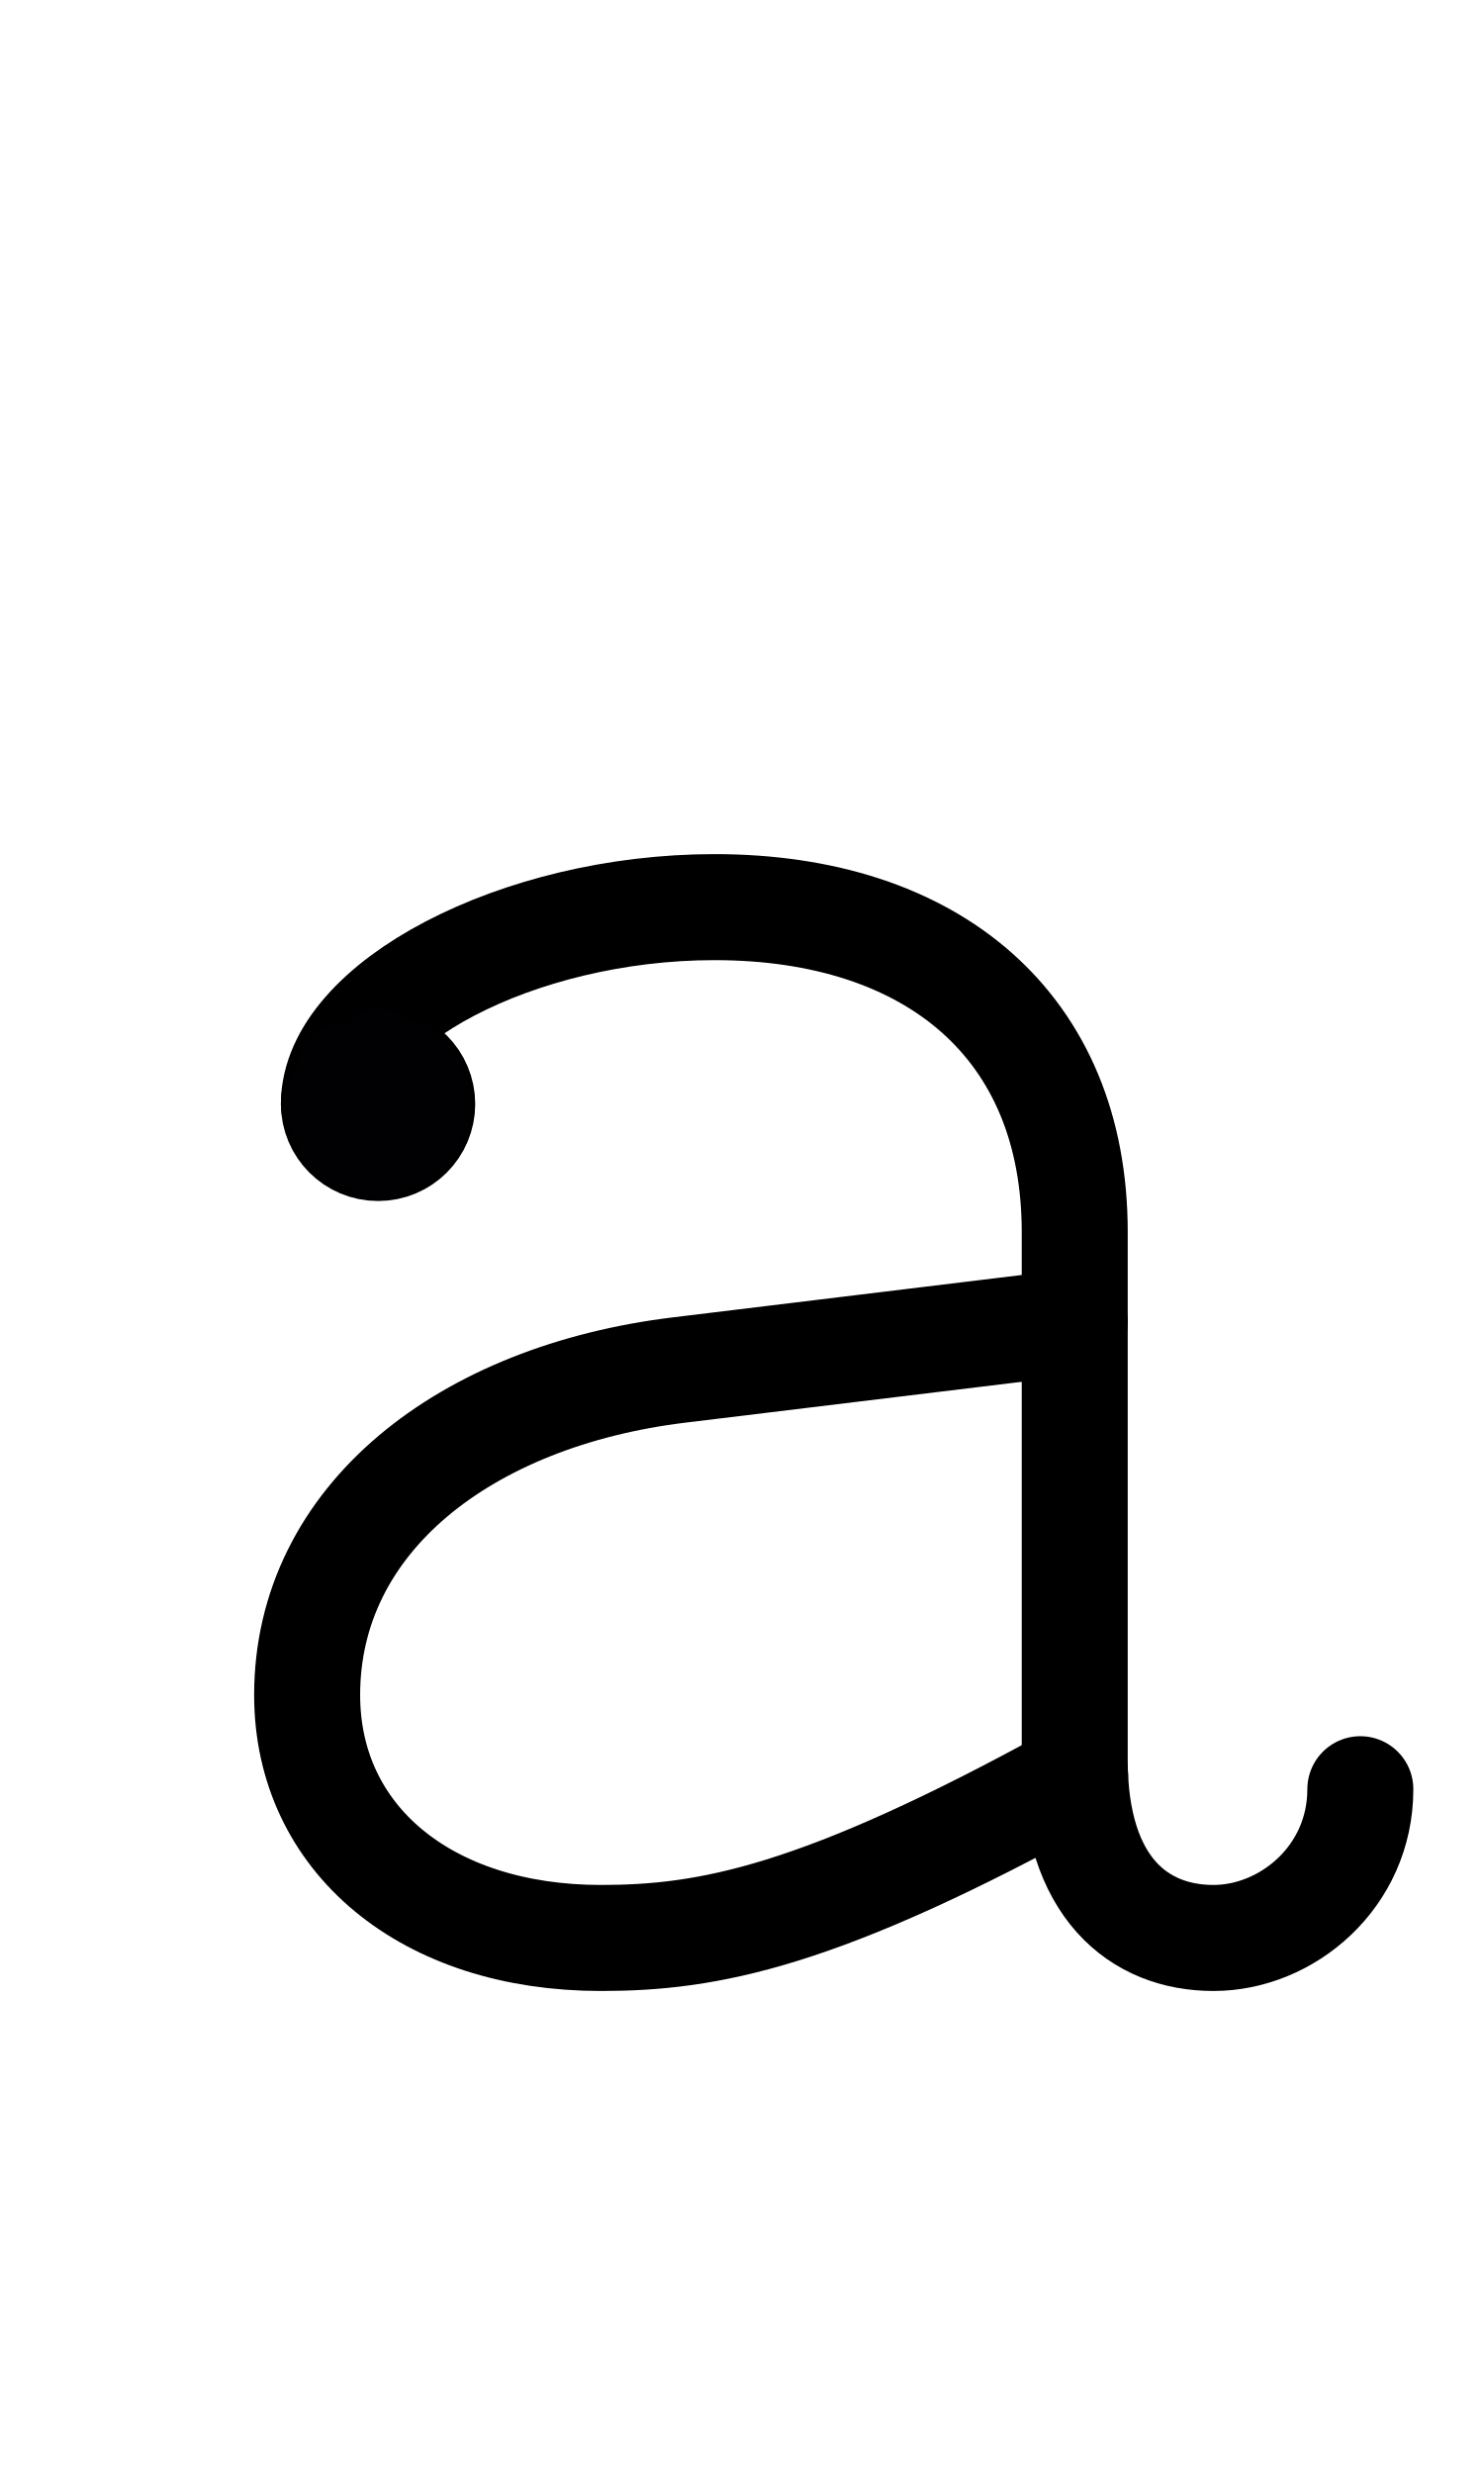
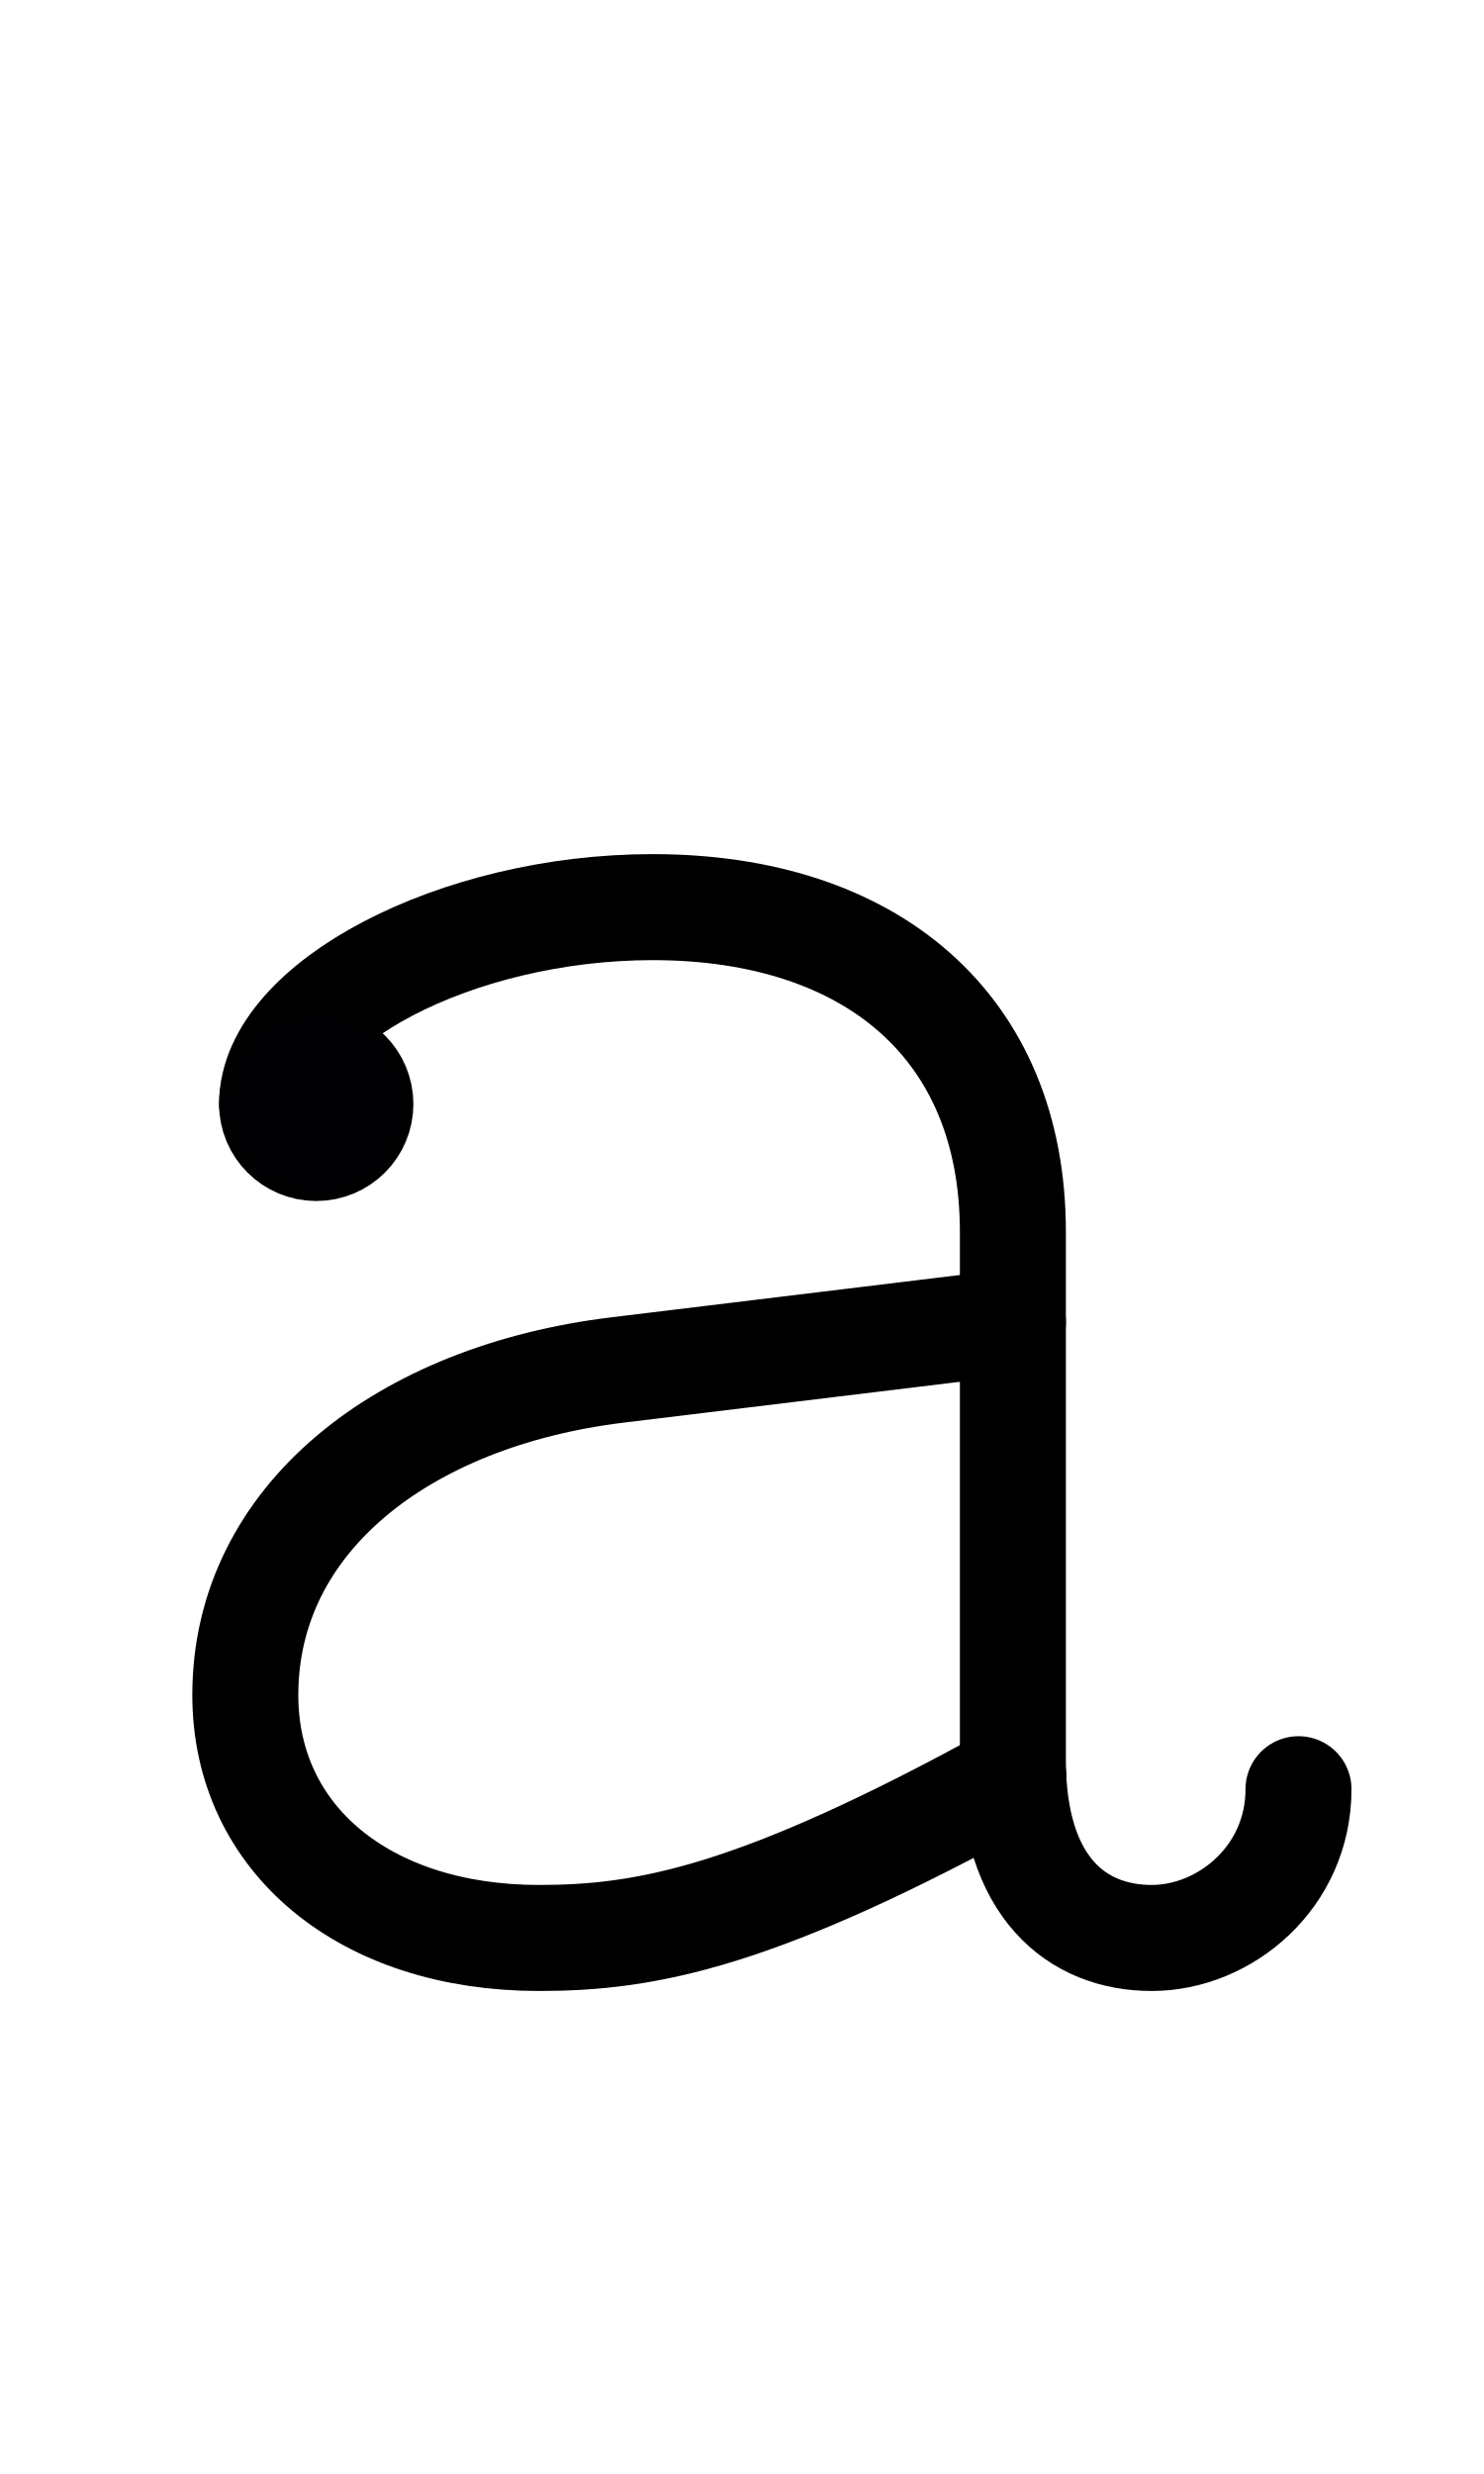
<svg xmlns="http://www.w3.org/2000/svg" width="1008" height="1680" viewBox="0 0 63 105" version="1.1" id="svg5" xml:space="preserve">
  <defs id="defs2" />
  <g id="layer3" style="display:inline;opacity:1;stroke-width:3.6;stroke-dasharray:none" transform="matrix(0.8333333,0,0,0.8333333,-157.9762,-173.0963)" />
  <g id="layer2" style="display:inline" />
  <g id="layer1" style="display:inline">
-     <ellipse style="display:inline;fill:none;fill-opacity:1;stroke:#000000;stroke-width:4.5;stroke-linecap:round;stroke-linejoin:round;stroke-dasharray:none;stroke-opacity:1" id="path1573-2-01-1" cx="16.05" cy="46.856" rx="1.875" ry="1.867" />
-     <path style="display:inline;fill:none;stroke:#000000;stroke-width:4.5;stroke-linecap:round;stroke-linejoin:round;stroke-dasharray:none" d="M 57.75,75.937 C 57.75,79.672 54.625,82.25 51.518,82.25 48.375,82.25 45.625,80.14 45.625,74.692 V 52.283 C 45.625,43.568 39.612,38.5 30.332,38.5 c -8.384,0 -16.157,4.157 -16.157,8.357" id="path118" />
-     <path style="display:inline;fill:none;stroke:#000000;stroke-width:4.5;stroke-linecap:round;stroke-linejoin:round;stroke-dasharray:none" d="M 45.641,75.396 C 34.783,81.376 30.069,82.25 25.509,82.25 c -7.412,0 -12.47,-4.205 -12.47,-10.312 0,-7.47 6.694,-12.689 15.808,-13.795 L 45.625,56.106" id="path119" />
-     <path style="fill:none;stroke:#010103;stroke-width:4.5;stroke-linecap:round;stroke-linejoin:round;stroke-miterlimit:2.613;stroke-dasharray:none" d="m 14.3,46.856 h 3.5" id="path8790" />
-     <path style="fill:none;stroke:#010103;stroke-width:4.5;stroke-linecap:round;stroke-linejoin:round;stroke-miterlimit:2.613;stroke-dasharray:none" d="m 14.812,45.623 2.475,2.465" id="path8792" />
-     <path style="fill:none;stroke:#010103;stroke-width:4.5;stroke-linecap:round;stroke-linejoin:round;stroke-miterlimit:2.613;stroke-dasharray:none" d="m 16.05,45.113 10e-7,3.486" id="path8794" />
-     <path style="fill:none;stroke:#010103;stroke-width:4.5;stroke-linecap:round;stroke-linejoin:round;stroke-miterlimit:2.613;stroke-dasharray:none" d="m 17.287,45.623 -2.475,2.465" id="path8796" />
+     <ellipse style="display:inline;fill:none;fill-opacity:1;stroke:#000000;stroke-width:4.5;stroke-linecap:round;stroke-linejoin:round;stroke-dasharray:none;stroke-opacity:1" id="path1573-2-01-1" cx="13.425" cy="46.856" rx="1.875" ry="1.867" />
+     <path style="display:inline;fill:none;stroke:#000000;stroke-width:4.5;stroke-linecap:round;stroke-linejoin:round;stroke-dasharray:none" d="M 55.125,75.937 C 55.125,79.672 52,82.25 48.893,82.25 45.75,82.25 43,80.14 43,74.692 V 52.283 C 43,43.568 36.987,38.5 27.707,38.5 c -8.384,0 -16.157,4.157 -16.157,8.357" id="path118" />
+     <path style="display:inline;fill:none;stroke:#000000;stroke-width:4.5;stroke-linecap:round;stroke-linejoin:round;stroke-dasharray:none" d="M 43.016,75.396 C 32.158,81.376 27.444,82.25 22.884,82.25 c -7.412,0 -12.47,-4.205 -12.47,-10.312 0,-7.47 6.694,-12.689 15.808,-13.795 L 43,56.106" id="path119" />
+     <path style="fill:none;stroke:#010103;stroke-width:4.5;stroke-linecap:round;stroke-linejoin:round;stroke-miterlimit:2.613;stroke-dasharray:none" d="m 11.675,46.856 h 3.5" id="path8790" />
+     <path style="fill:none;stroke:#010103;stroke-width:4.5;stroke-linecap:round;stroke-linejoin:round;stroke-miterlimit:2.613;stroke-dasharray:none" d="m 12.187,45.623 2.475,2.465" id="path8792" />
+     <path style="fill:none;stroke:#010103;stroke-width:4.5;stroke-linecap:round;stroke-linejoin:round;stroke-miterlimit:2.613;stroke-dasharray:none" d="m 13.425,45.113 10e-7,3.486" id="path8794" />
+     <path style="fill:none;stroke:#010103;stroke-width:4.5;stroke-linecap:round;stroke-linejoin:round;stroke-miterlimit:2.613;stroke-dasharray:none" d="m 14.662,45.623 -2.475,2.465" id="path8796" />
  </g>
</svg>
